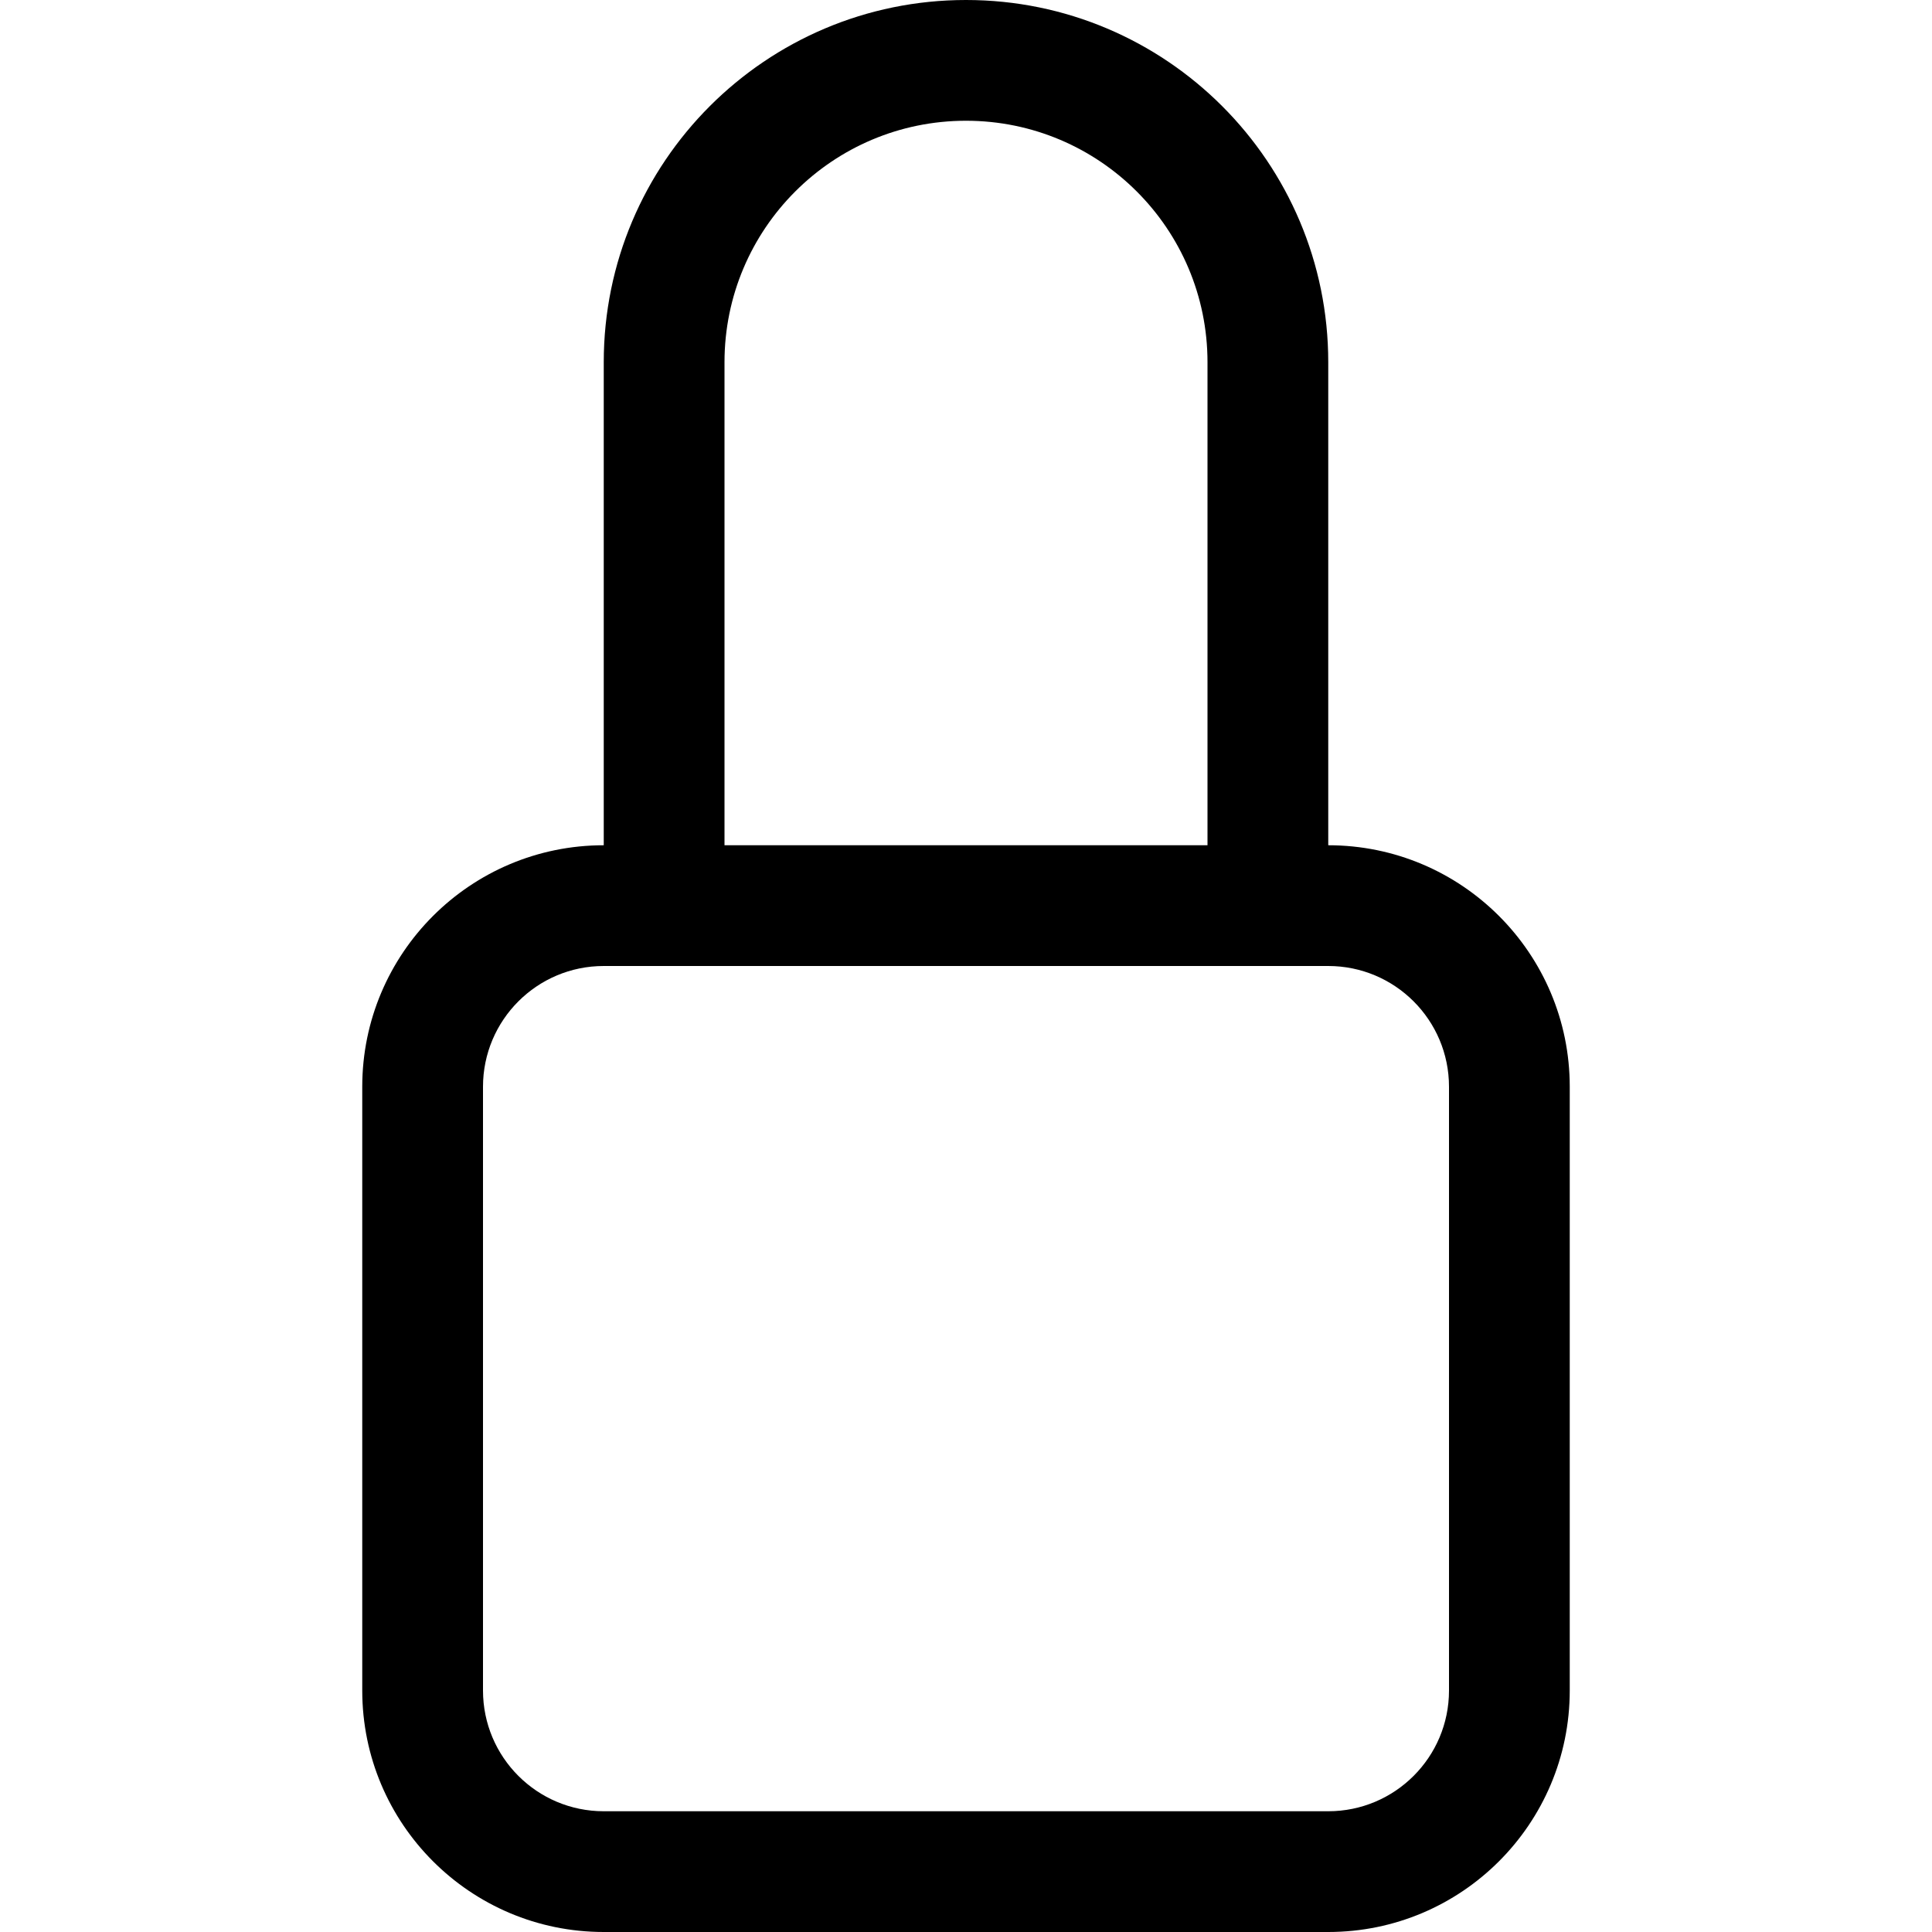
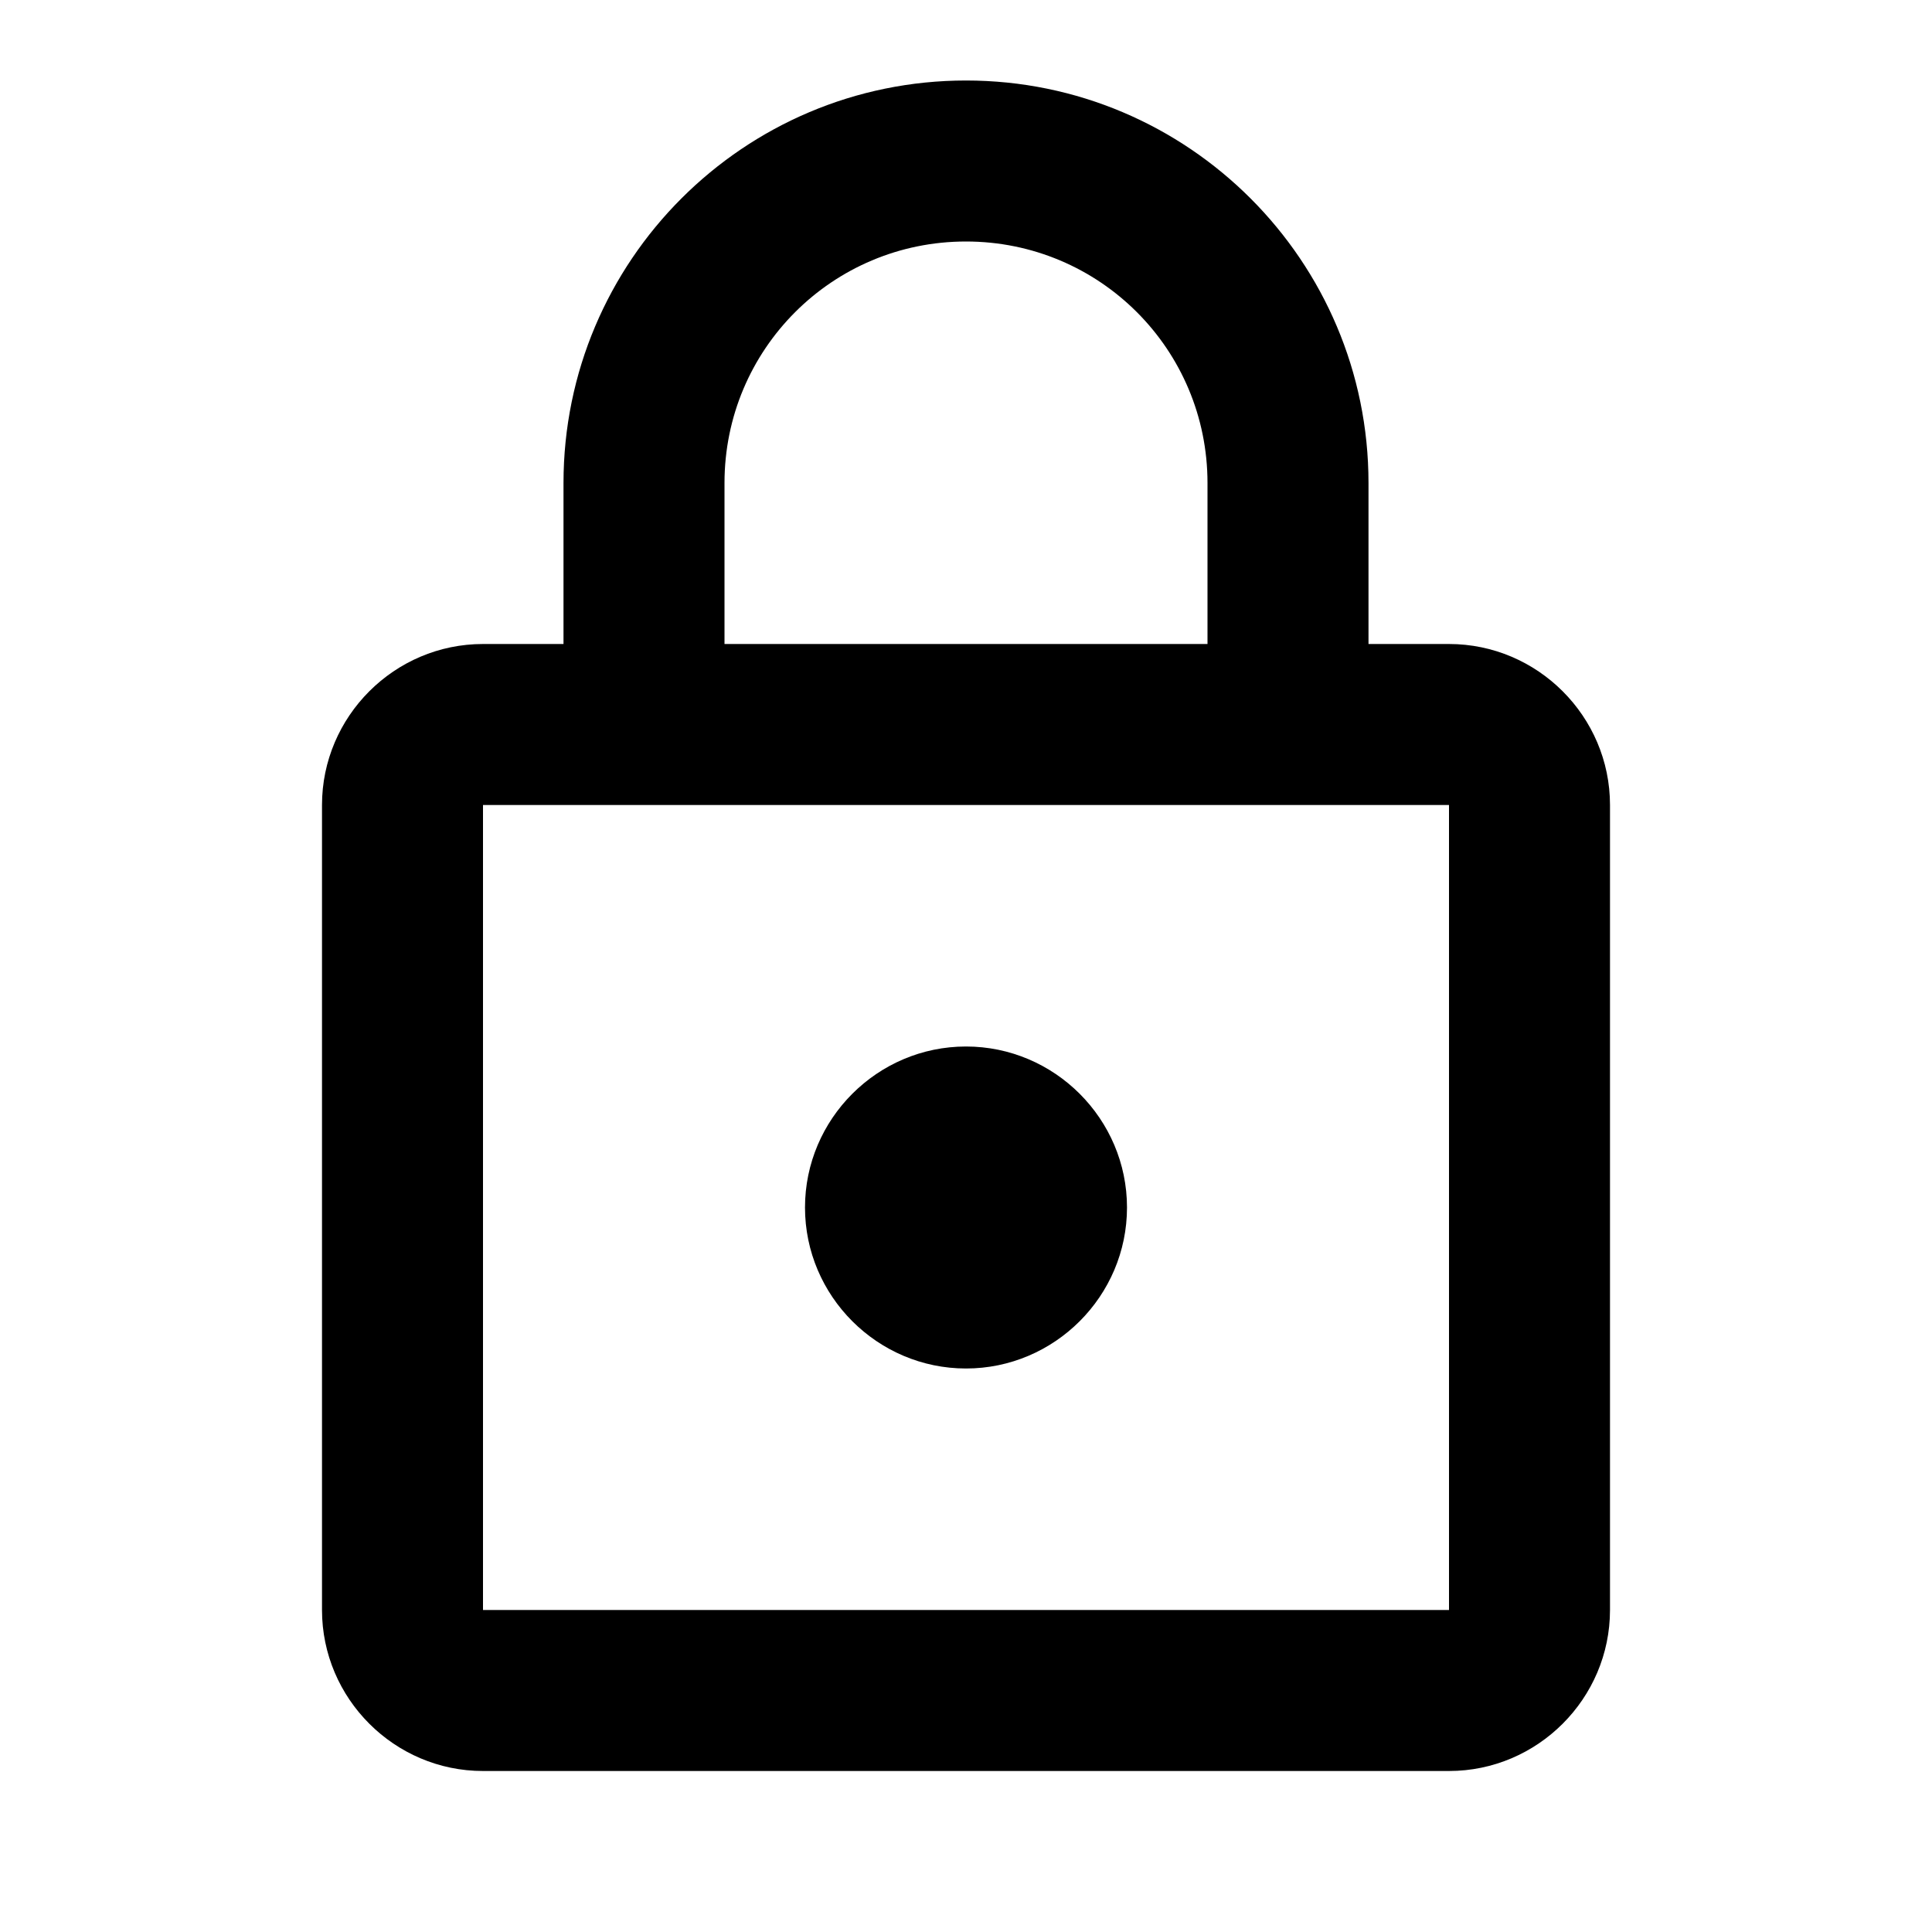
- <svg xmlns="http://www.w3.org/2000/svg" width="16" height="16" fill="currentColor" class="bi bi-lock" viewBox="0 0 16 16">
-   <path d="M8 1a2 2 0 0 1 2 2v4H6V3a2 2 0 0 1 2-2zm3 6V3a3 3 0 0 0-6 0v4a2 2 0 0 0-2 2v5a2 2 0 0 0 2 2h6a2 2 0 0 0 2-2V9a2 2 0 0 0-2-2zM5 8h6a1 1 0 0 1 1 1v5a1 1 0 0 1-1 1H5a1 1 0 0 1-1-1V9a1 1 0 0 1 1-1z" />
+ <svg xmlns="http://www.w3.org/2000/svg" height="24px" viewBox="0 0 24 24" width="24px" fill="#000000">
+   <g fill="none">
+     <path d="M0 0h24v24H0V0z" />
+     <path d="M0 0h24v24H0V0z" opacity=".87" />
+   </g>
+   <path d="M18 8h-1V6c0-2.76-2.24-5-5-5S7 3.24 7 6v2H6c-1.1 0-2 .9-2 2v10c0 1.1.9 2 2 2h12c1.1 0 2-.9 2-2V10c0-1.1-.9-2-2-2zM9 6c0-1.66 1.34-3 3-3s3 1.34 3 3v2H9V6zm9 14H6V10h12v10zm-6-3c1.1 0 2-.9 2-2s-.9-2-2-2-2 .9-2 2 .9 2 2 2z" />
</svg>
